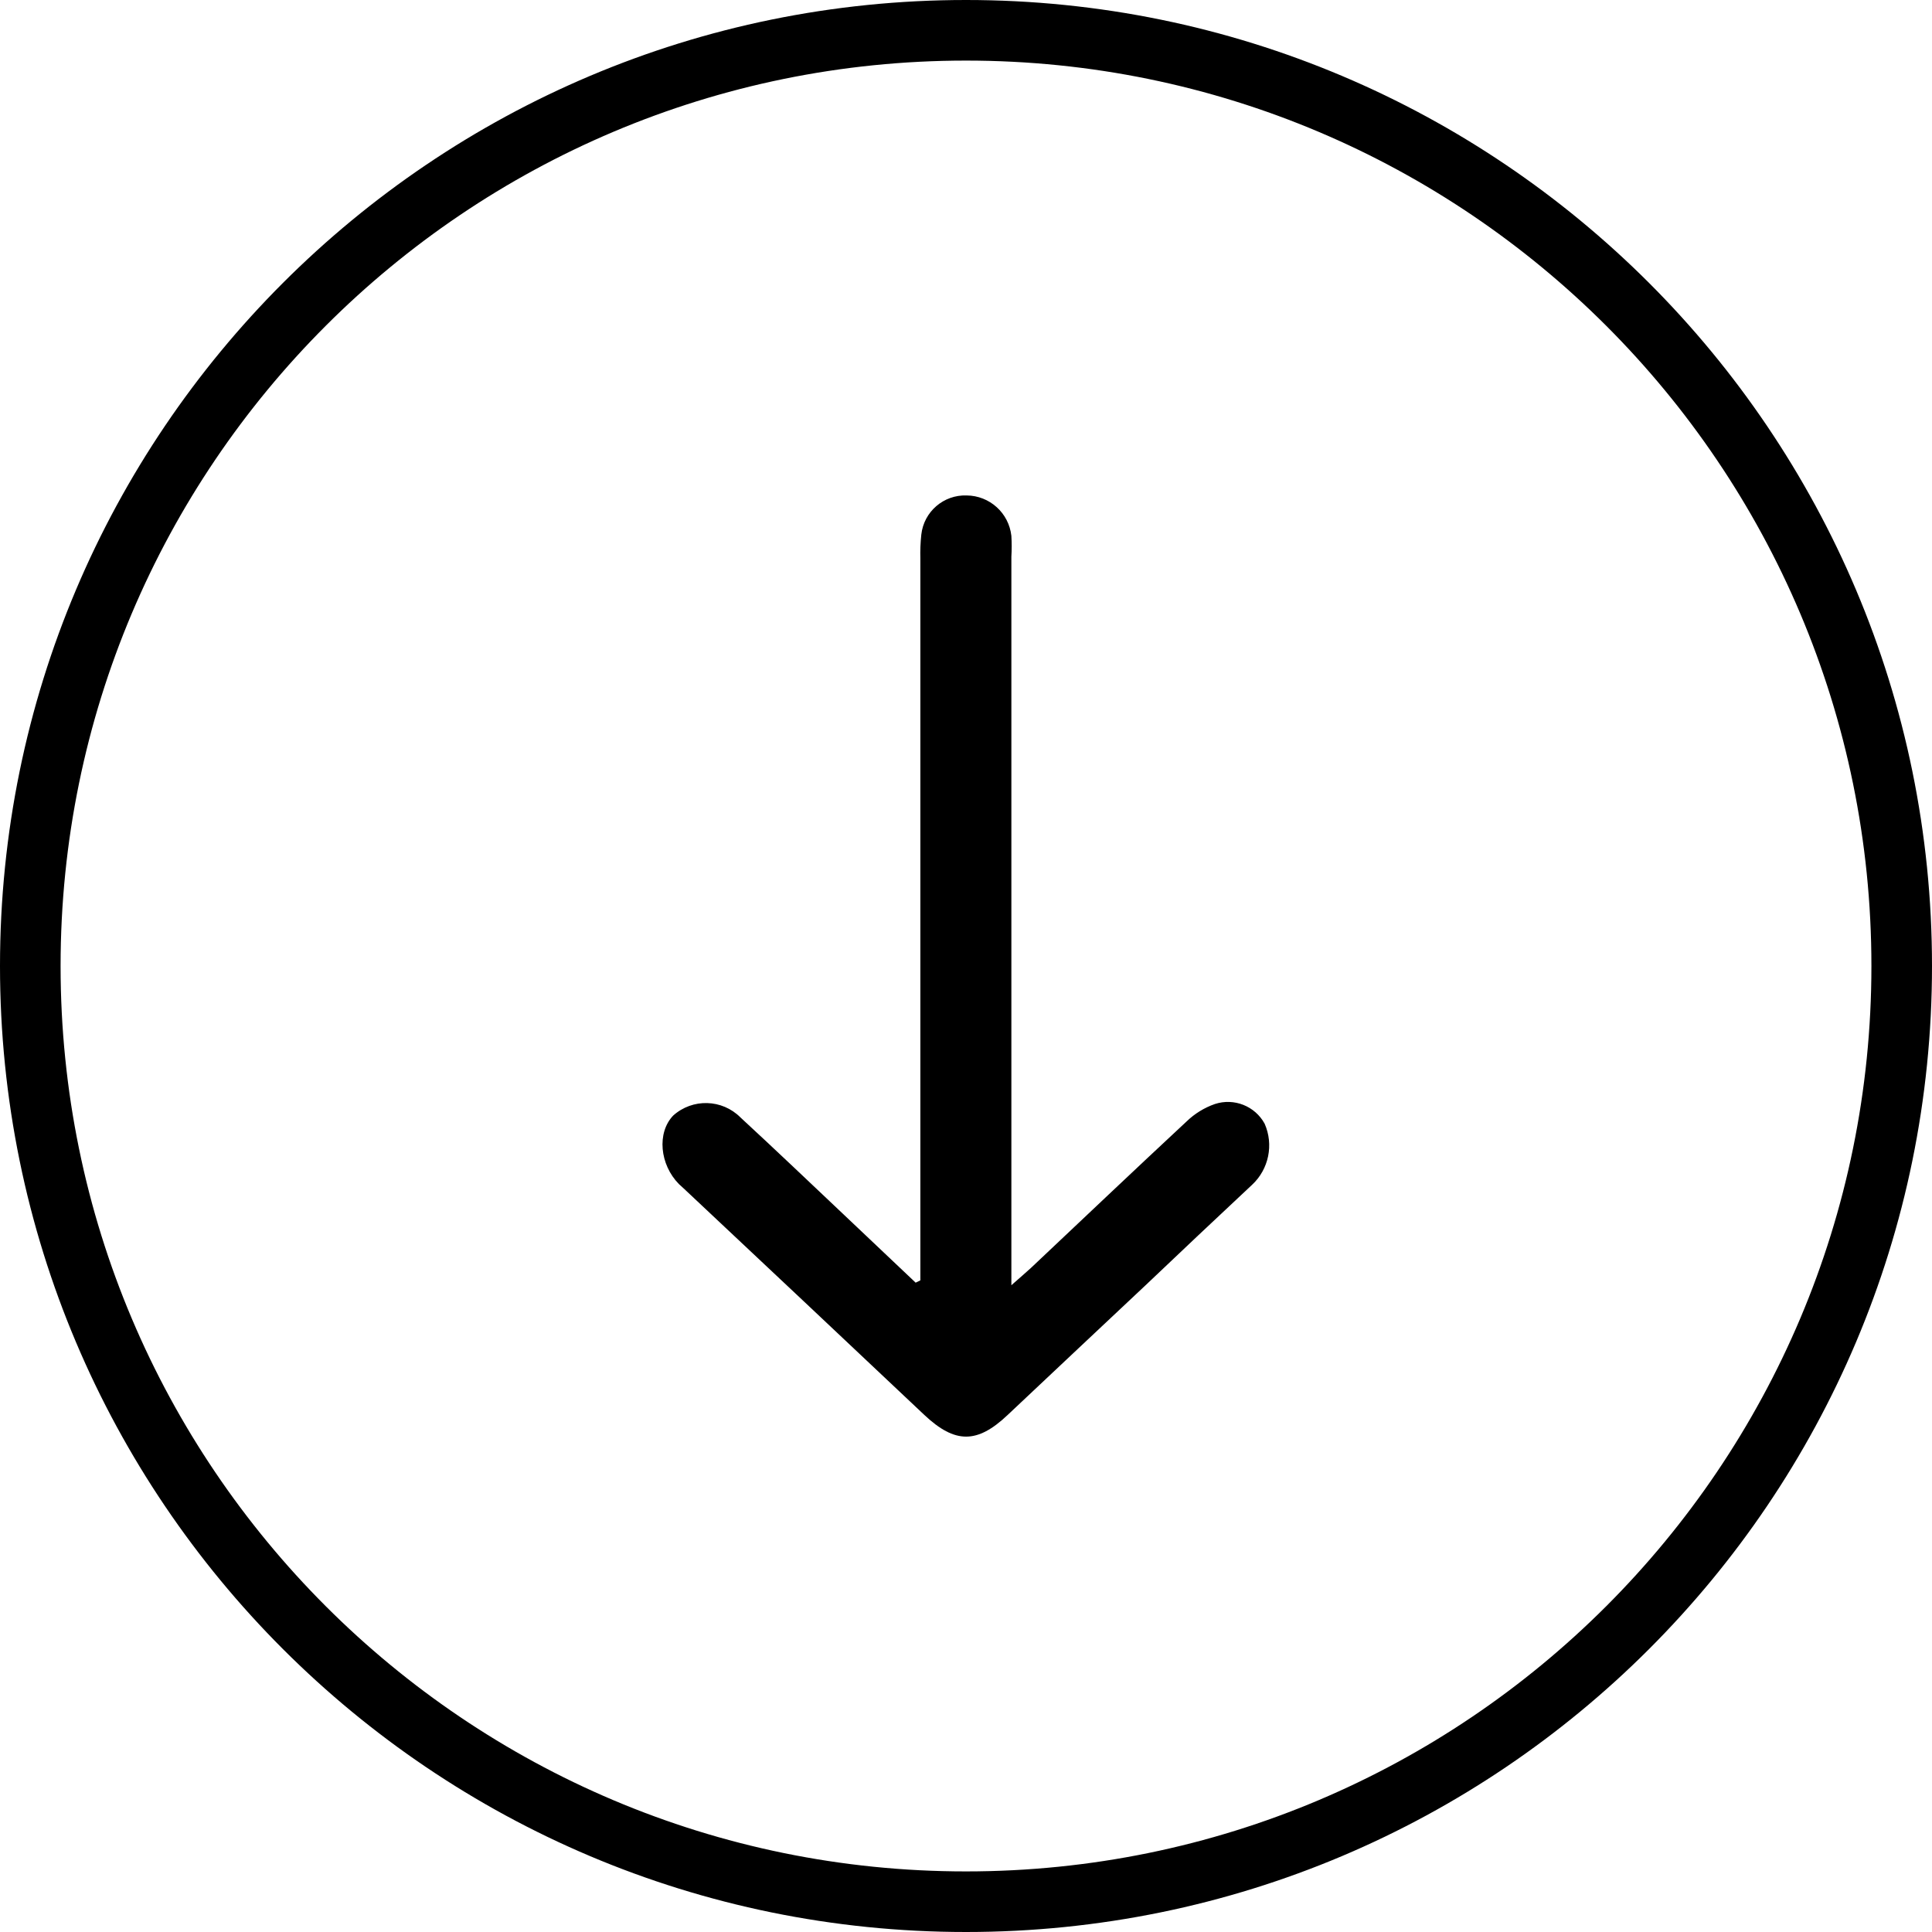
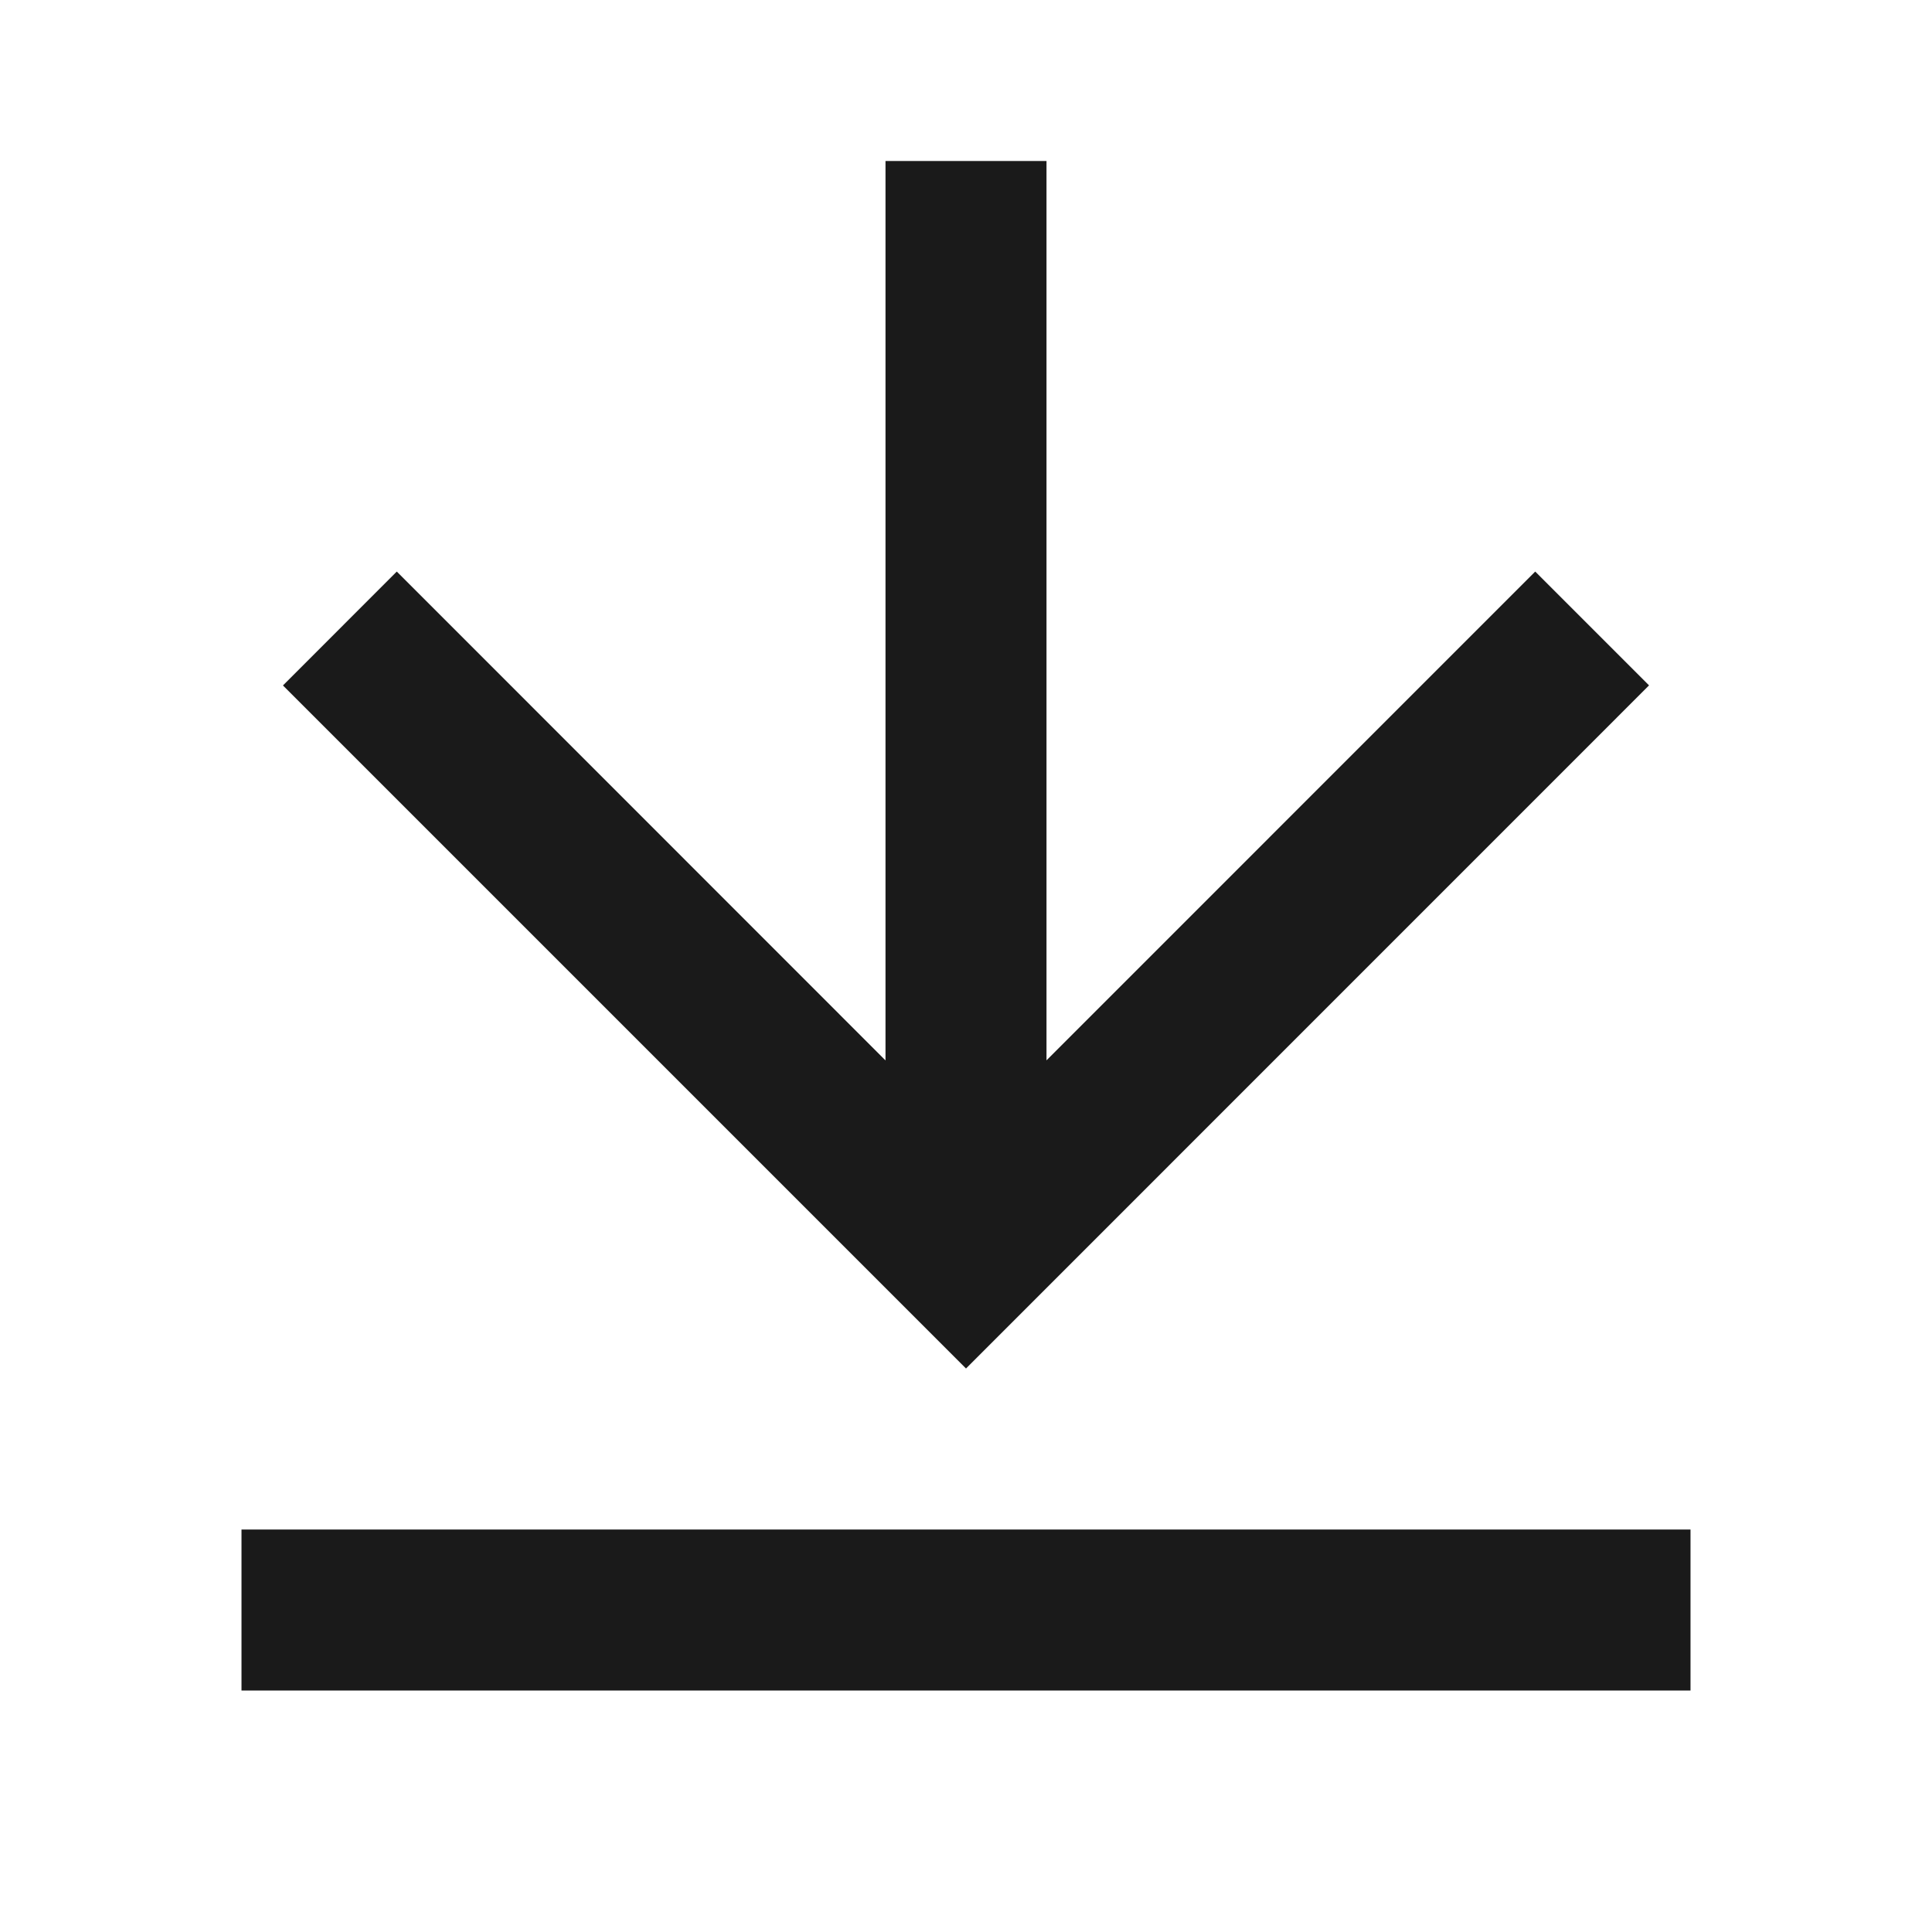
- <svg xmlns="http://www.w3.org/2000/svg" viewBox="0 0 143.5 143.5">
-   <g id="Calque_2" data-name="Calque 2">
-     <g id="Calque_1-2" data-name="Calque 1">
-       <path d="M71.75,0A71.75,71.75,0,1,0,143.5,71.75,71.75,71.75,0,0,0,71.75,0Zm0,139A67.25,67.25,0,1,1,139,71.75,67.25,67.25,0,0,1,71.75,139Z" />
-       <path d="M68.36,95.1V93.6q0-26.06,0-52.11a13.27,13.27,0,0,1,.07-1.78A3.27,3.27,0,0,1,71.8,36.8a3.37,3.37,0,0,1,3.32,3,13,13,0,0,1,0,1.55q0,26.18,0,52.35v1.76c.62-.55,1.05-.91,1.46-1.29,3.85-3.63,7.68-7.27,11.55-10.87A5.74,5.74,0,0,1,90.24,82a3.11,3.11,0,0,1,3.69,1.46A4,4,0,0,1,93,88Q89,91.74,85.09,95.46c-3.41,3.21-6.84,6.42-10.25,9.64-2.26,2.14-3.9,2.14-6.18,0q-8.93-8.43-17.88-16.83l-.35-.32C49,86.5,48.78,84.14,50,82.86A3.63,3.63,0,0,1,55,83c2.6,2.4,5.16,4.84,7.73,7.27l5.28,5Z" />
-     </g>
-   </g>
+ <svg xmlns="http://www.w3.org/2000/svg" viewBox="0,0,24,24" width="64" height="64" stroke-width="1" transform="rotate(0) matrix(1 0 0 1 0 0)">
+   <path fill="#1a1a1a" d="M3 19h18v2H3zm10-5.828L19.071 7.1l1.414 1.414L12 17L3.515 8.515L4.929 7.1L11 13.173V2h2z" />
</svg>
